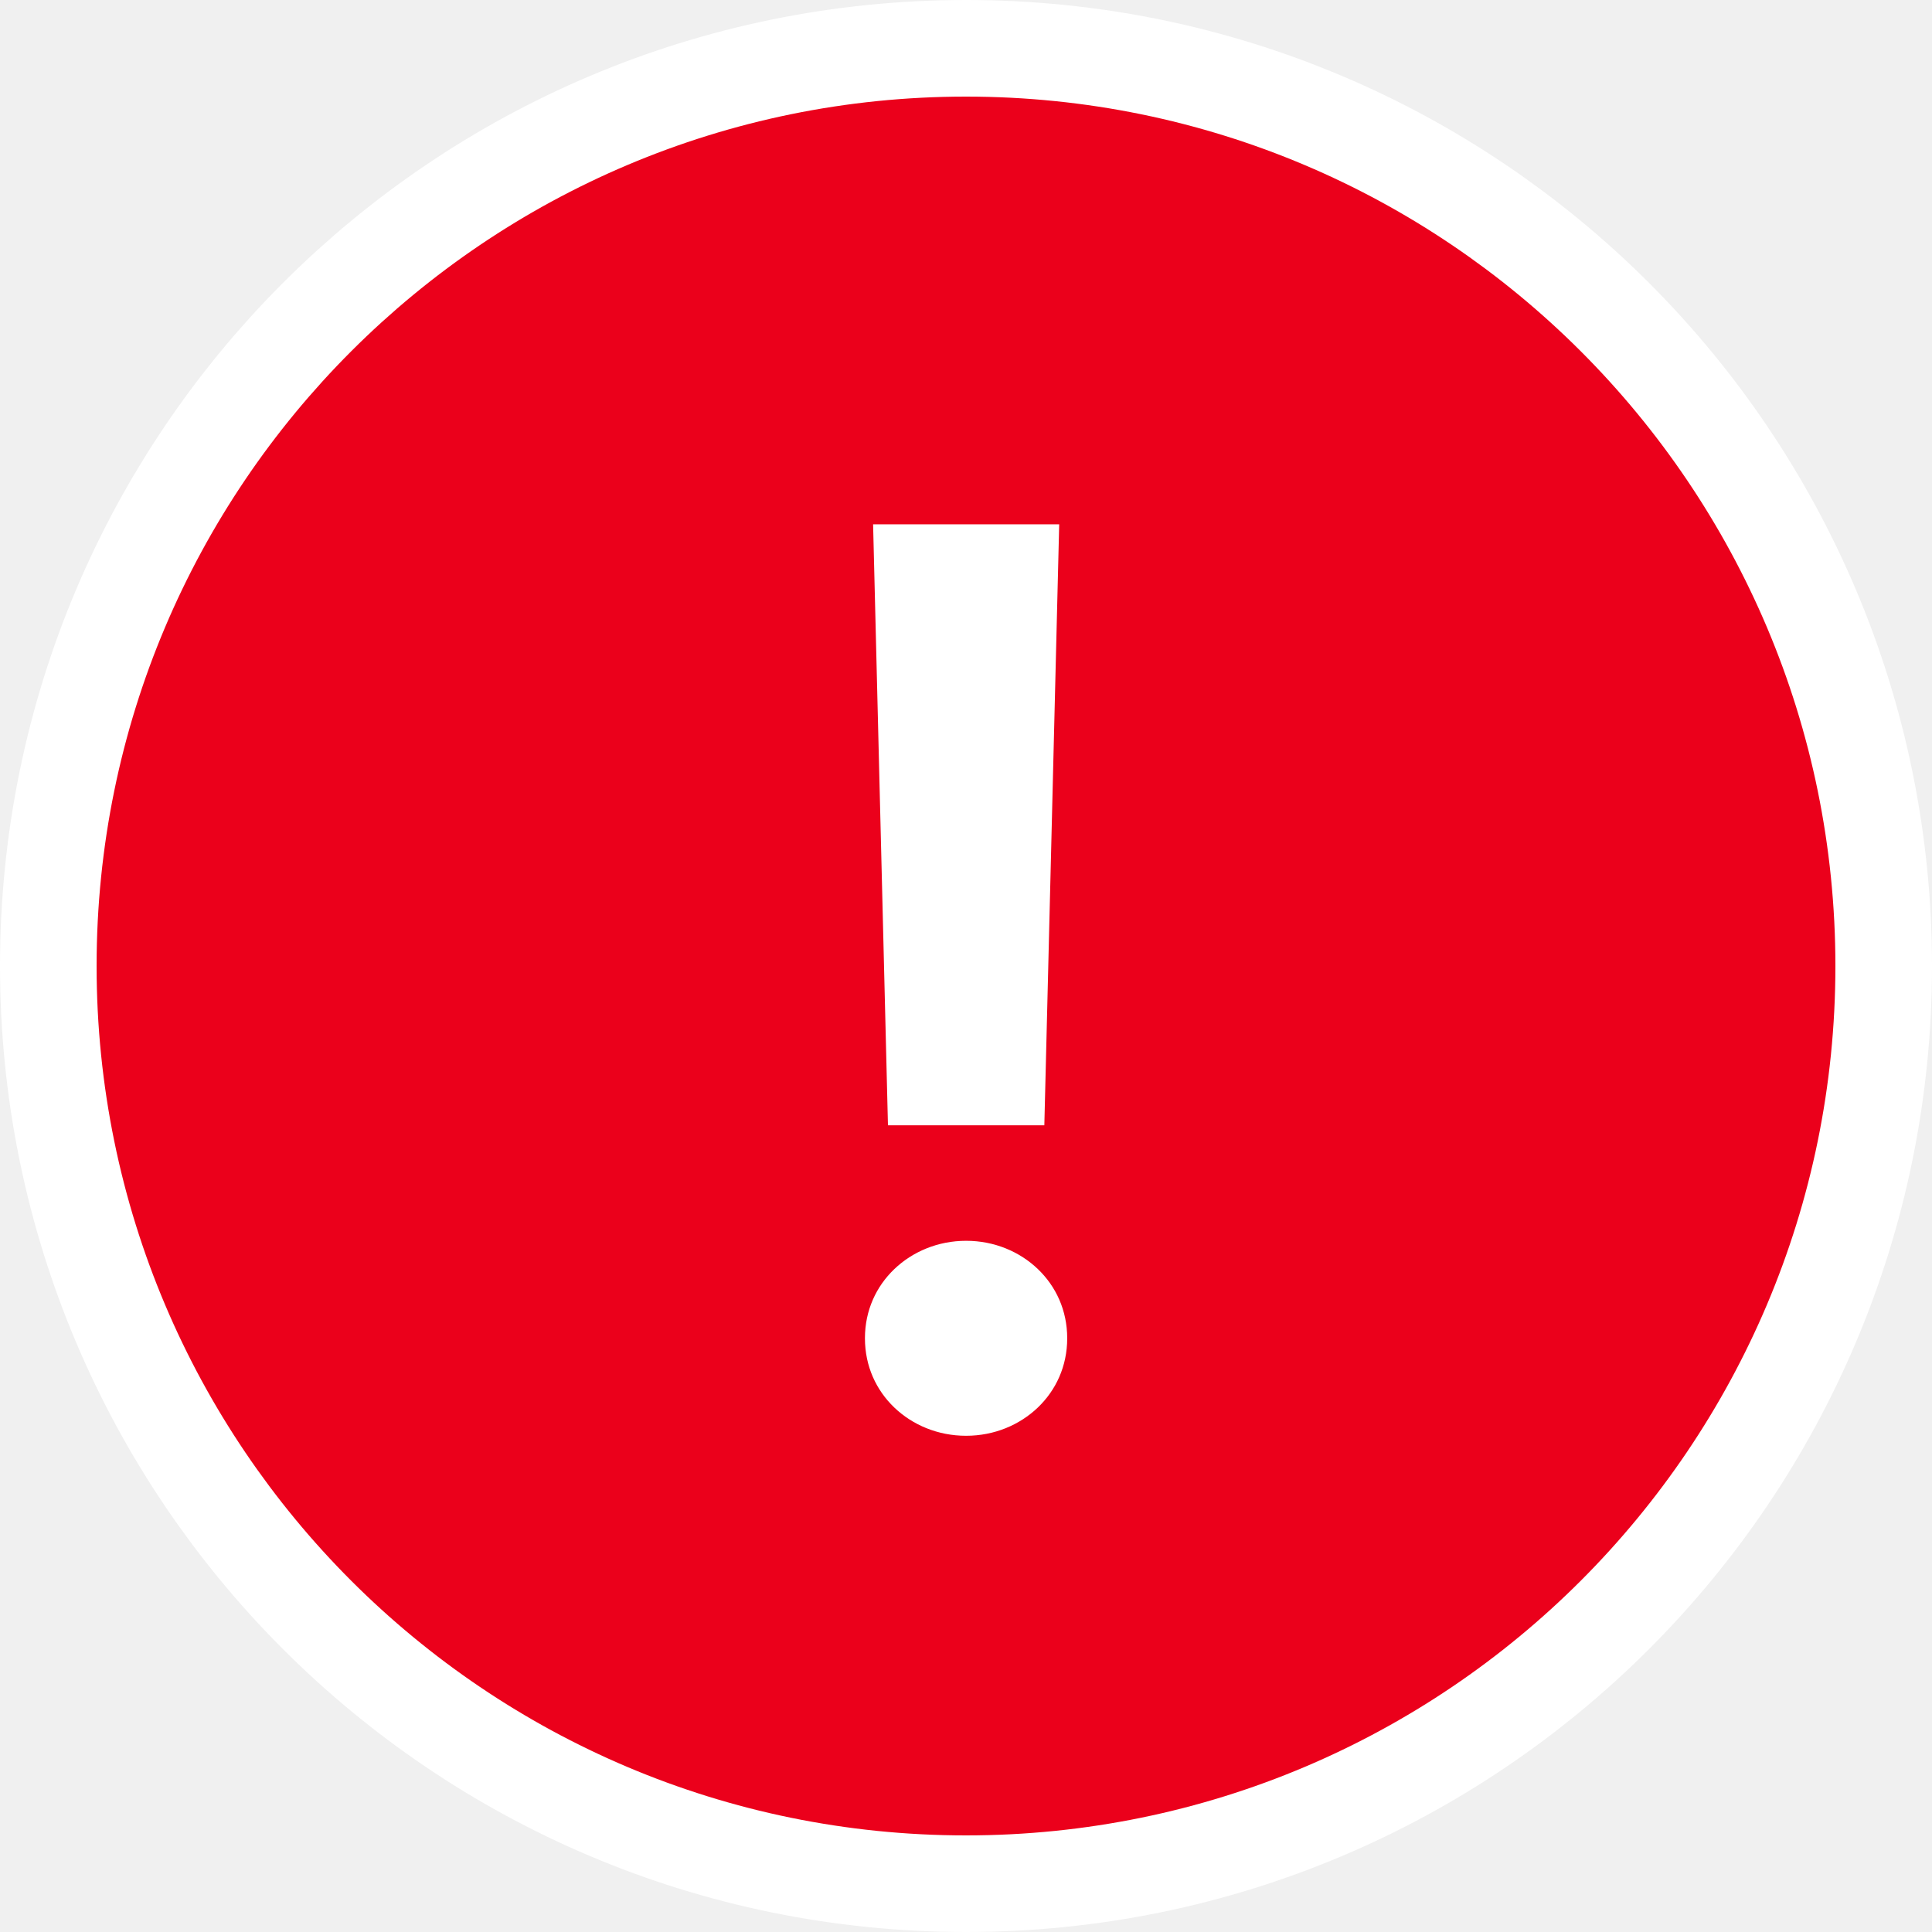
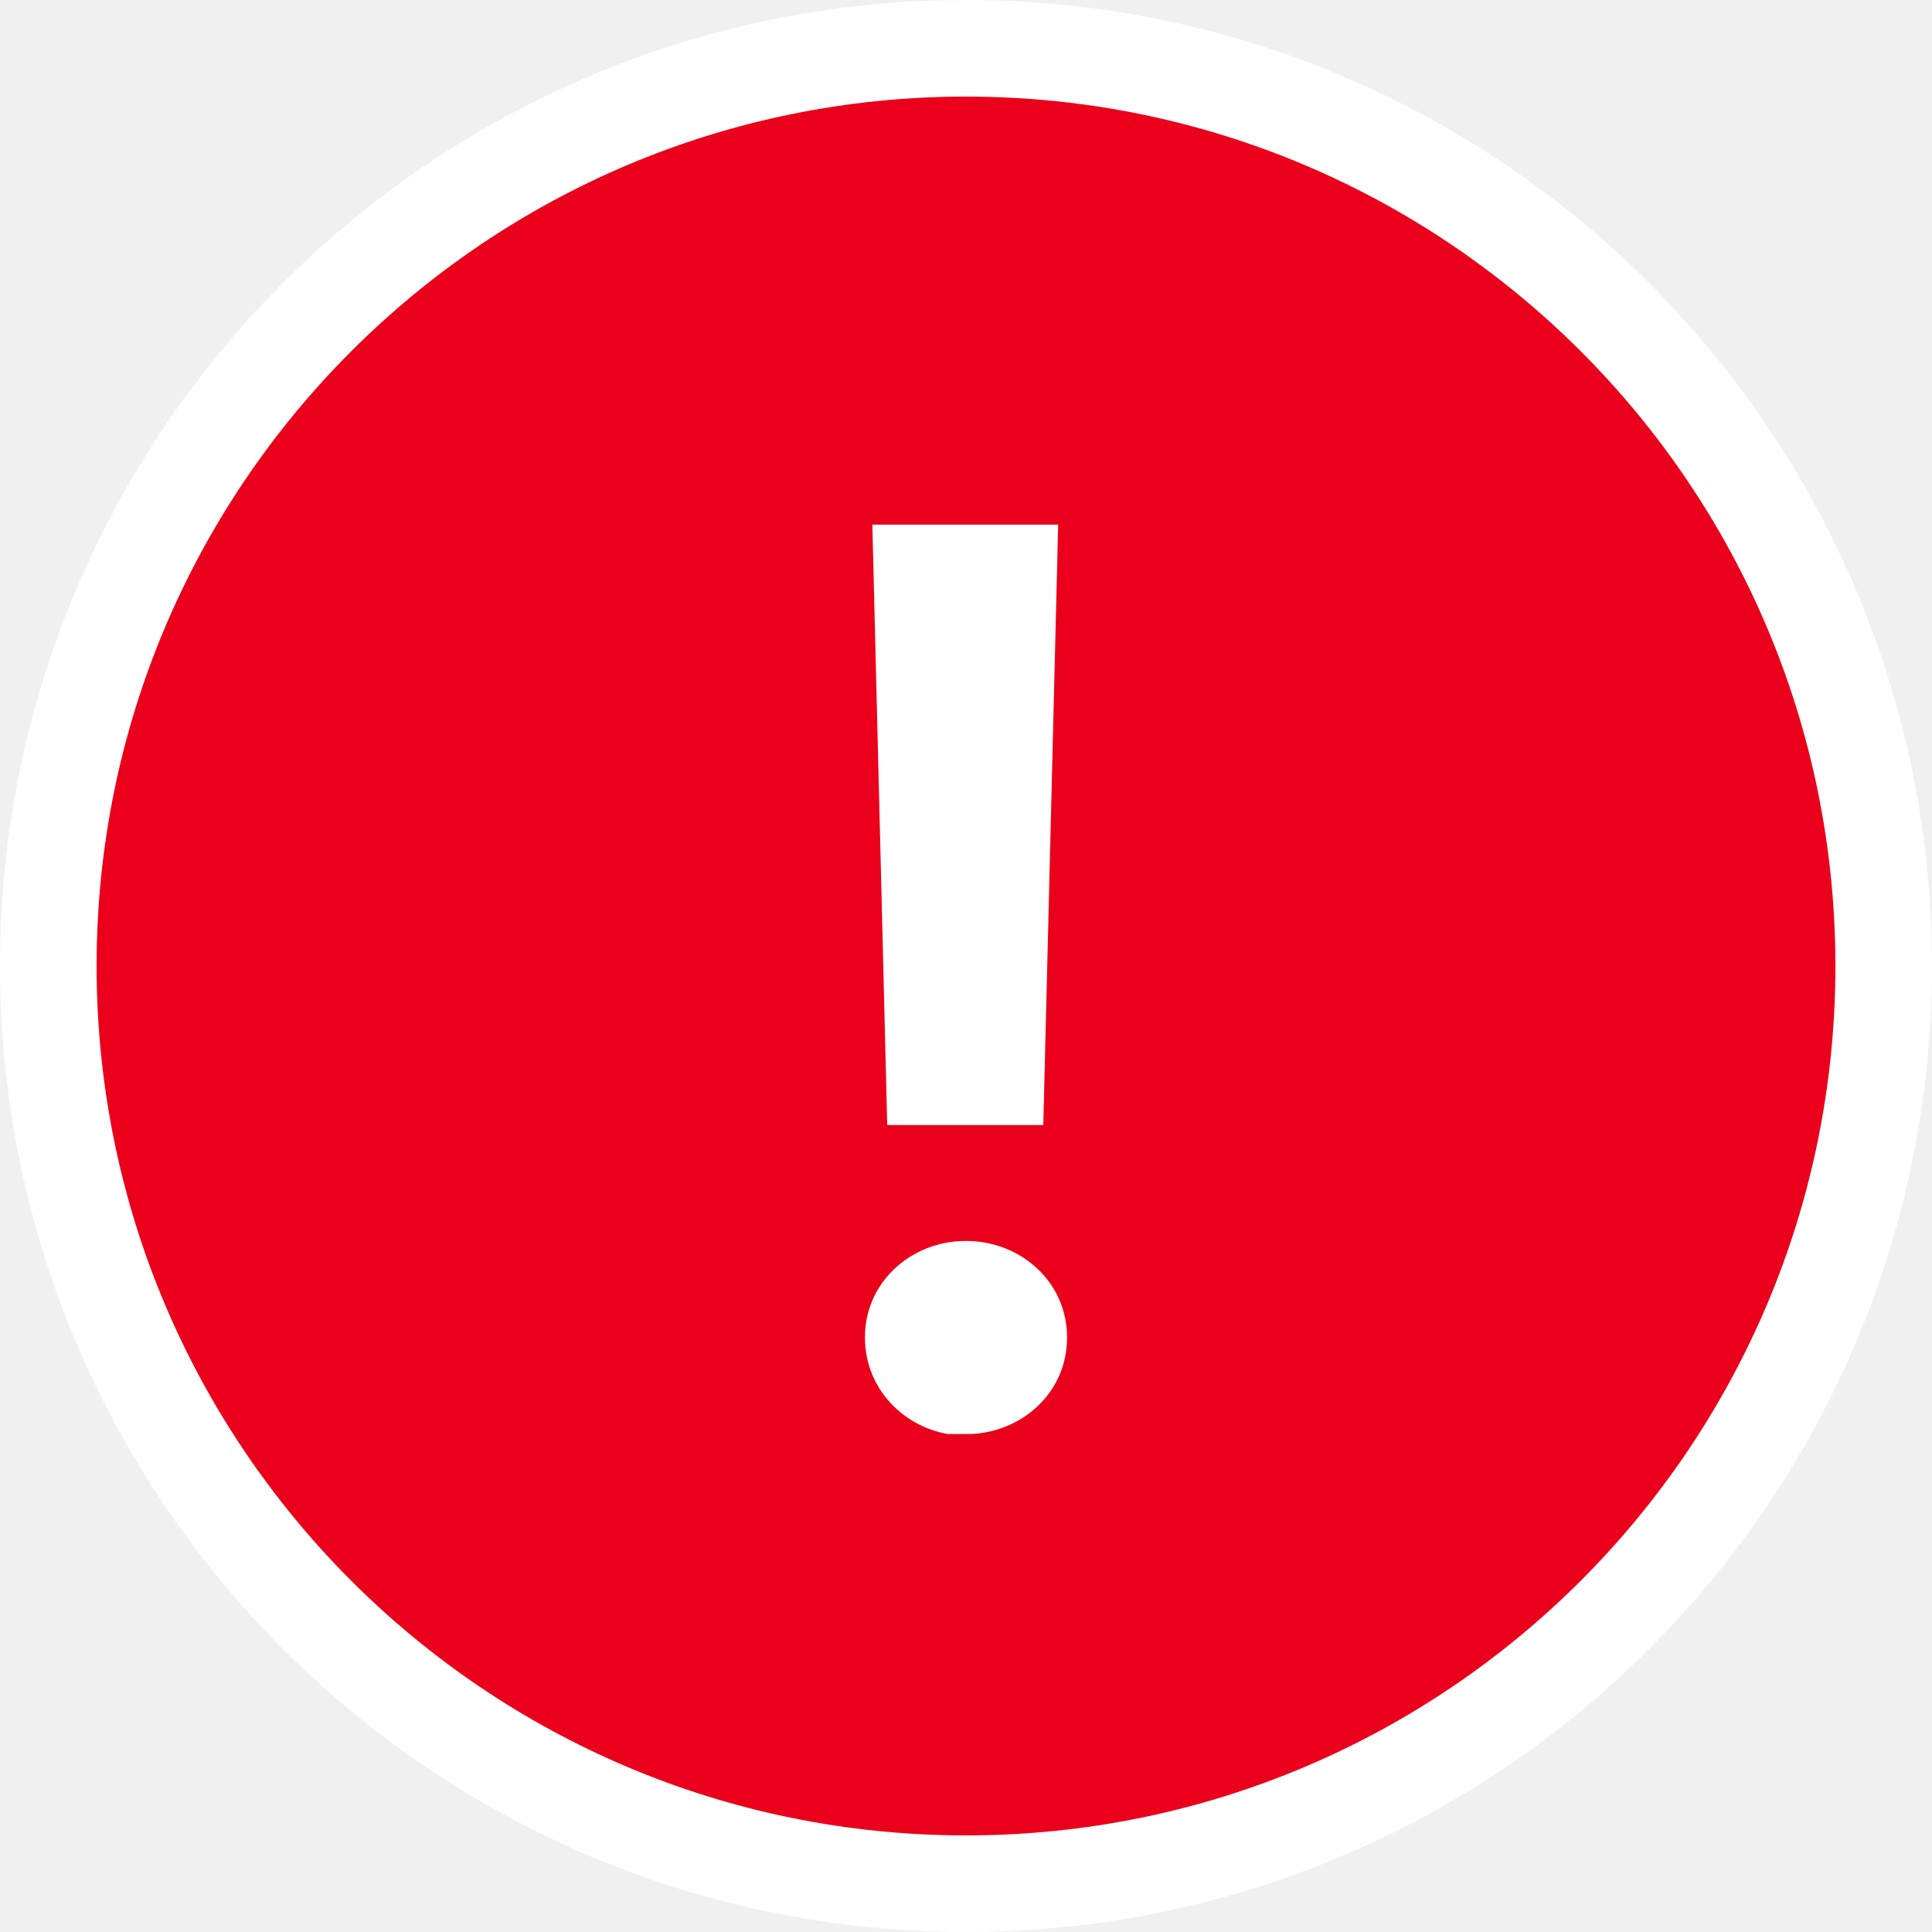
<svg class="icon icon-error" viewBox="0 0 13 13">
  <circle cx="6.5" cy="6.5" r="5.5" stroke="#fff" stroke-width="2" />
-   <circle cx="6.5" cy="6.5" r="5.5" fill="#EB001B" stroke="#EB001B" stroke-width=".7" />
-   <path fill="#fff" d="m5.874 3.528.1 4.044h1.053l.1-4.044zm.627 6.133c.38 0 .68-.288.68-.656s-.3-.656-.68-.656-.681.288-.681.656.3.656.68.656" />
-   <path fill="#fff" stroke="#EB001B" stroke-width=".7" d="M5.874 3.178h-.359l.01.359.1 4.044.008.341h1.736l.008-.341.1-4.044.01-.359H5.873Zm.627 6.833c.56 0 1.03-.432 1.03-1.006s-.47-1.006-1.03-1.006-1.031.432-1.031 1.006.47 1.006 1.03 1.006Z" />
+   <circle cx="6.5" cy="6.5" r="5.5" fill="#eb001b" stroke="#eb001b" stroke-width=".7" />
+   <path fill="#fff" d="m5.87 3.53.1 4.04h1.06l.1-4.04zm.63 6.13c.38 0 .68-.29.68-.66s-.3-.65-.68-.65-.68.29-.68.65.3.66.68.66" />
+   <path fill="#fff" stroke="#eb001b" stroke-width=".7" d="M5.87 3.18h-.36l.01.36.1 4.04.01.34h1.74v-.34l.1-4.04.02-.36zM6.5 10c.56 0 1.03-.43 1.03-1S7.06 8 6.5 8s-1.03.43-1.03 1 .47 1.01 1.03 1.01Z" />
</svg>
